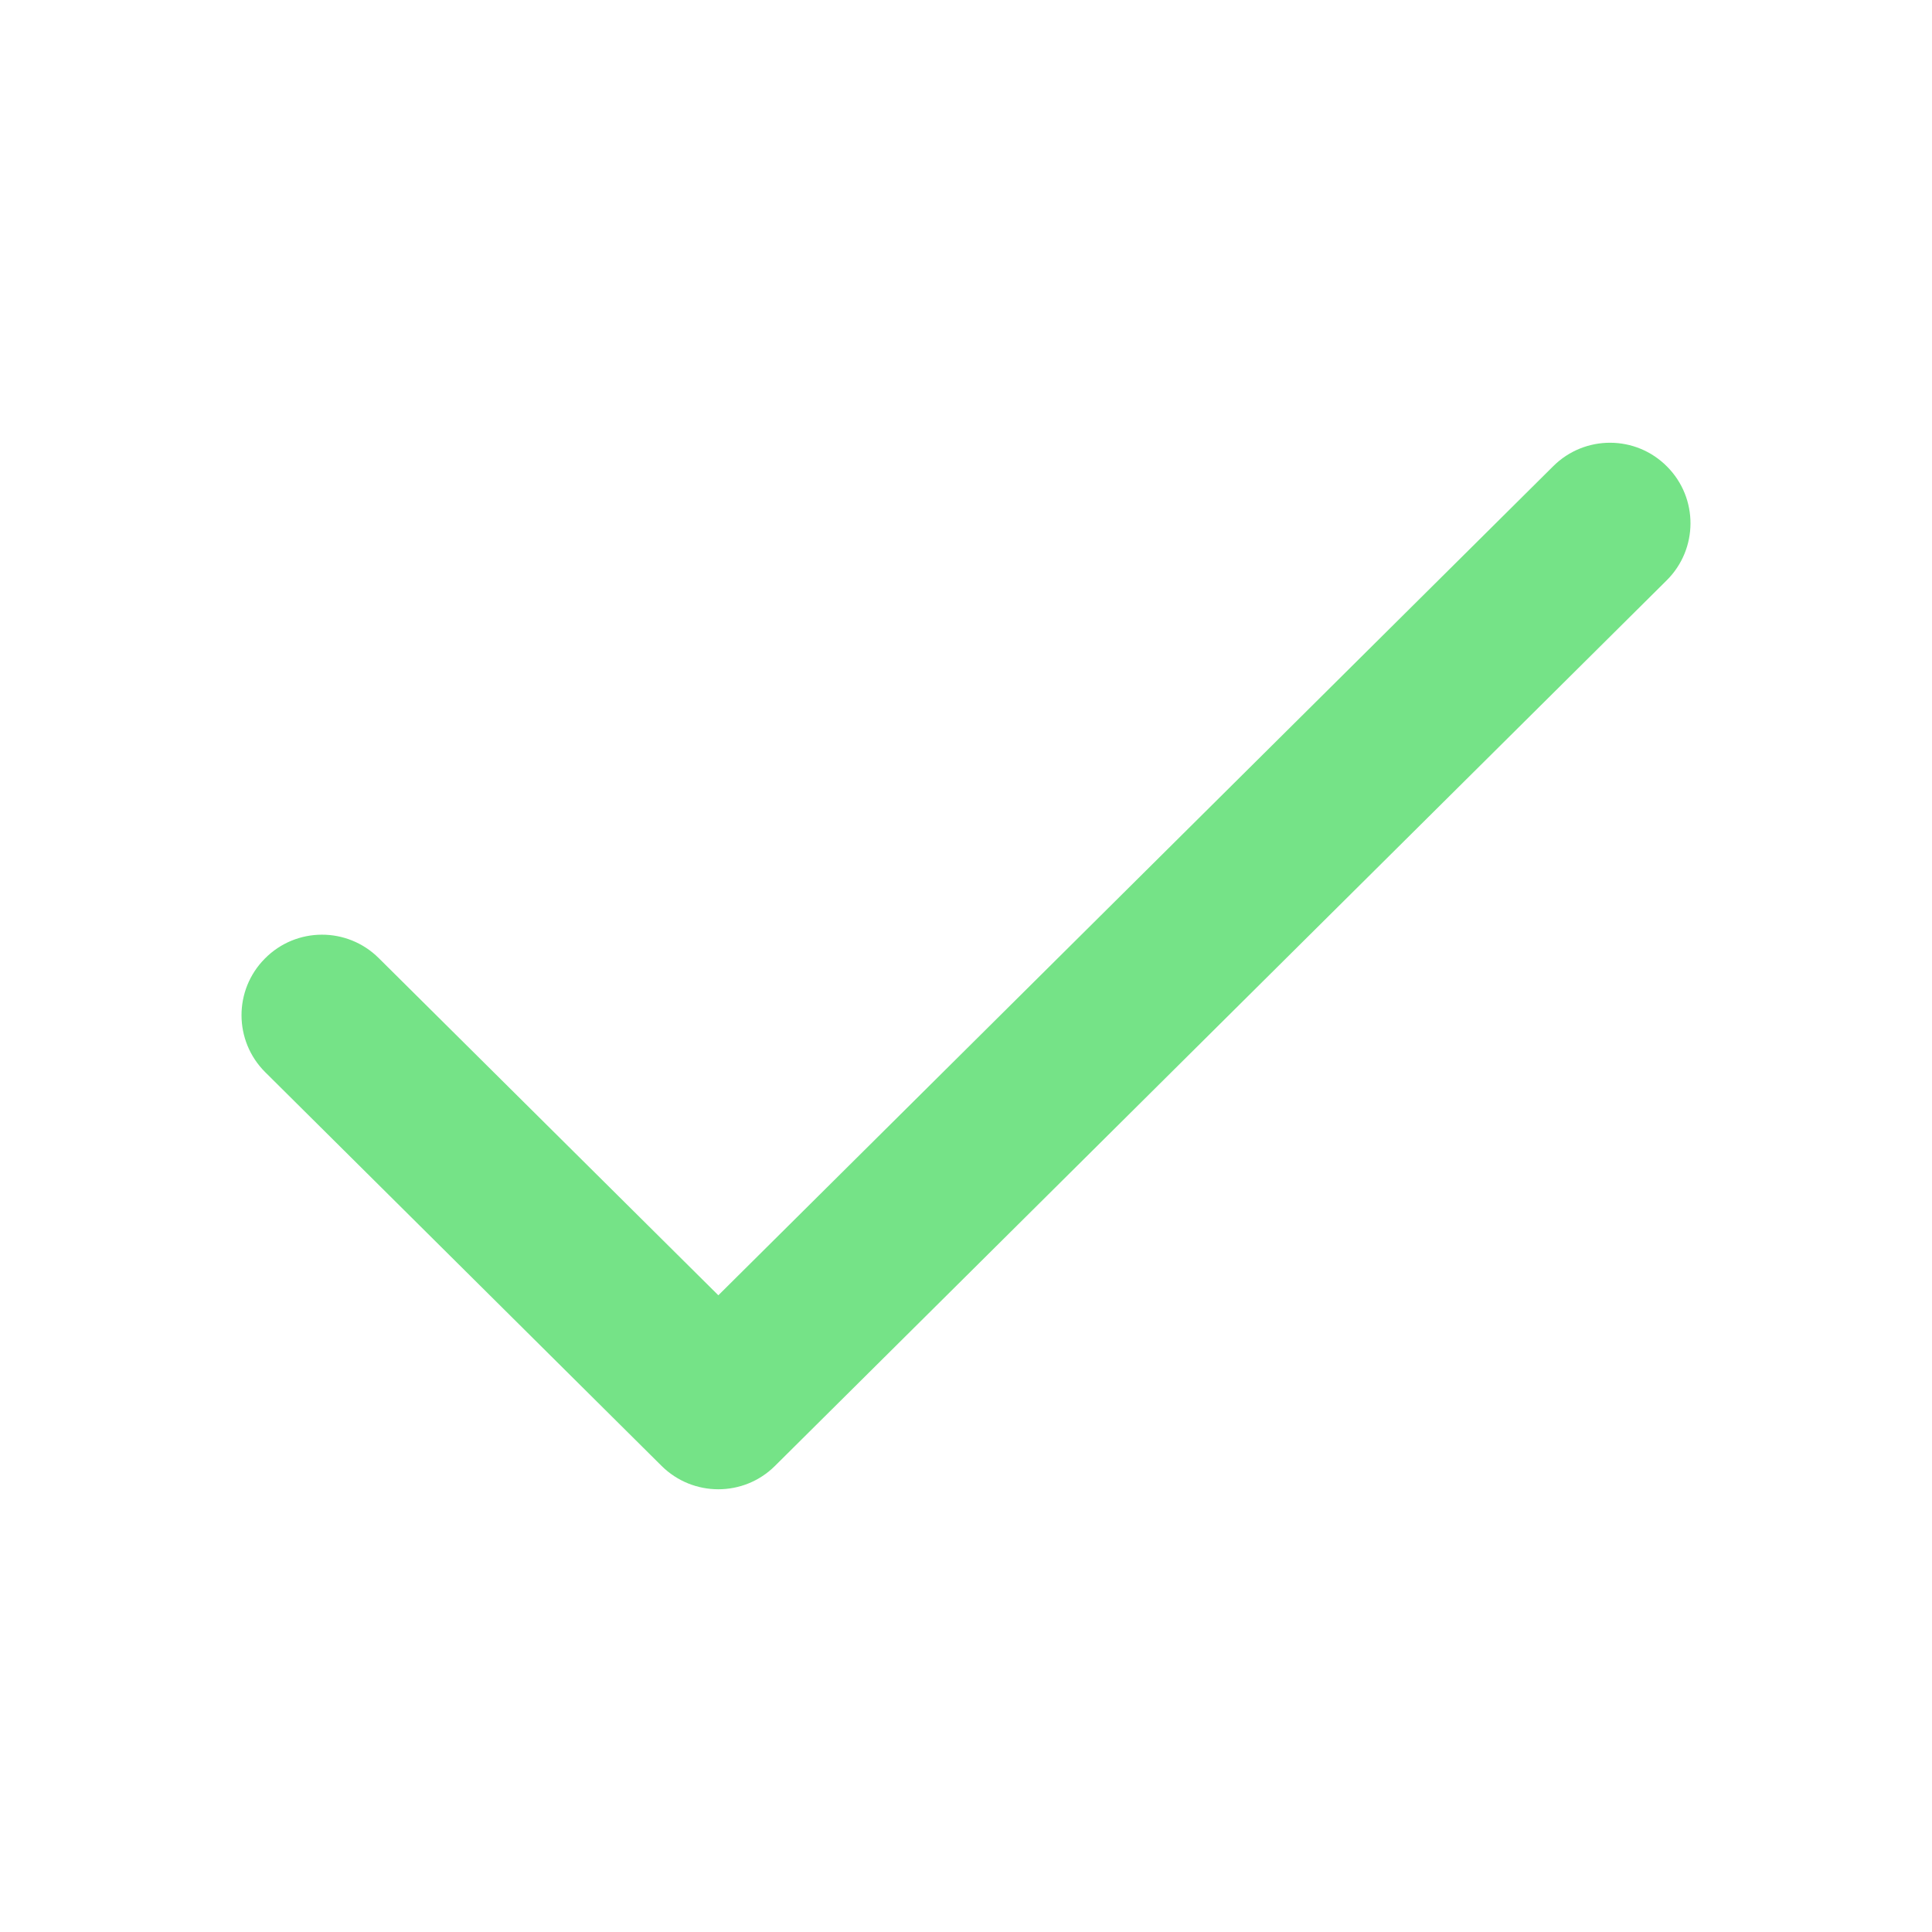
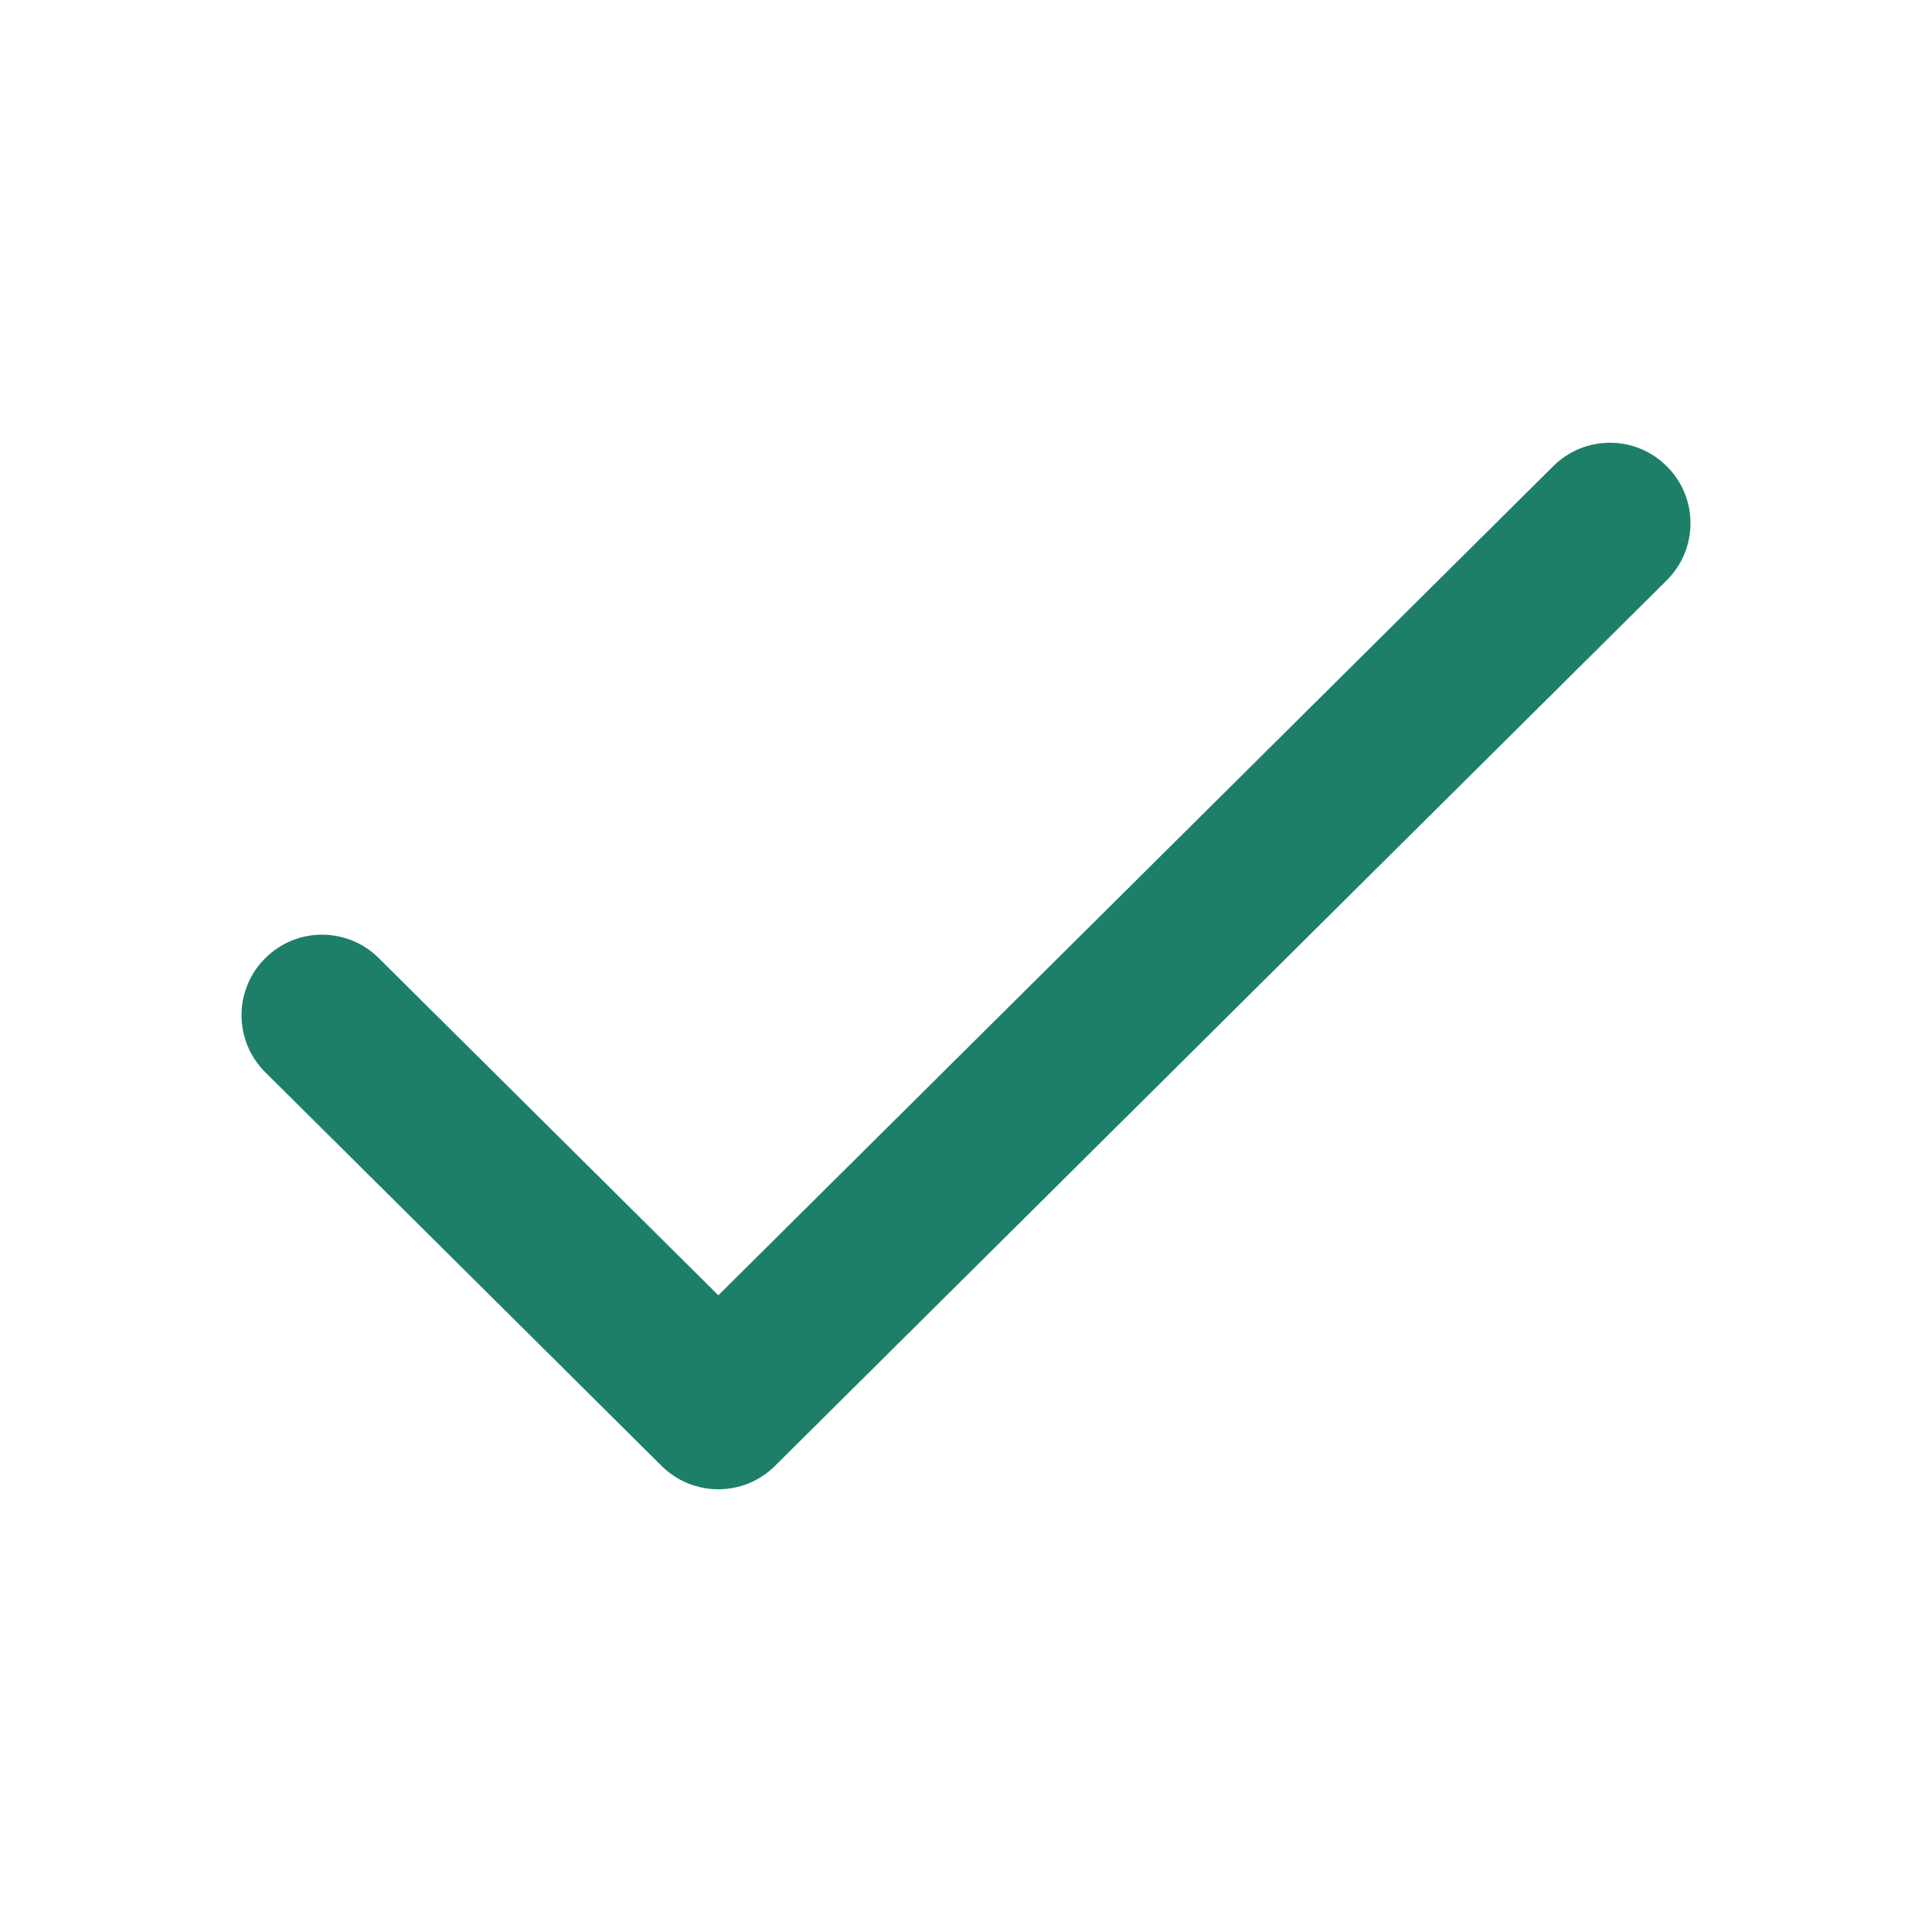
<svg xmlns="http://www.w3.org/2000/svg" preserveAspectRatio="none" overflow="visible" style="display: block;" width="16" height="16" viewBox="0 0 16 16" fill="none">
  <g id="check">
-     <path id="Icon (Stroke)" d="M13.806 3.864C14.066 4.125 14.064 4.547 13.803 4.806L6.418 12.14C6.159 12.398 5.739 12.398 5.479 12.14L2.197 8.88C1.936 8.621 1.934 8.199 2.194 7.938C2.453 7.676 2.875 7.675 3.136 7.934L5.949 10.727L12.864 3.86C13.125 3.601 13.547 3.602 13.806 3.864Z" fill-rule="evenodd" clip-rule="evenodd" fill="#75E387" />
+     <path id="Icon (Stroke)" d="M13.806 3.864C14.066 4.125 14.064 4.547 13.803 4.806L6.418 12.14C6.159 12.398 5.739 12.398 5.479 12.14L2.197 8.88C1.936 8.621 1.934 8.199 2.194 7.938C2.453 7.676 2.875 7.675 3.136 7.934L5.949 10.727L12.864 3.86C13.125 3.601 13.547 3.602 13.806 3.864Z" fill-rule="evenodd" clip-rule="evenodd" fill="#1D7F68" />
  </g>
</svg>
